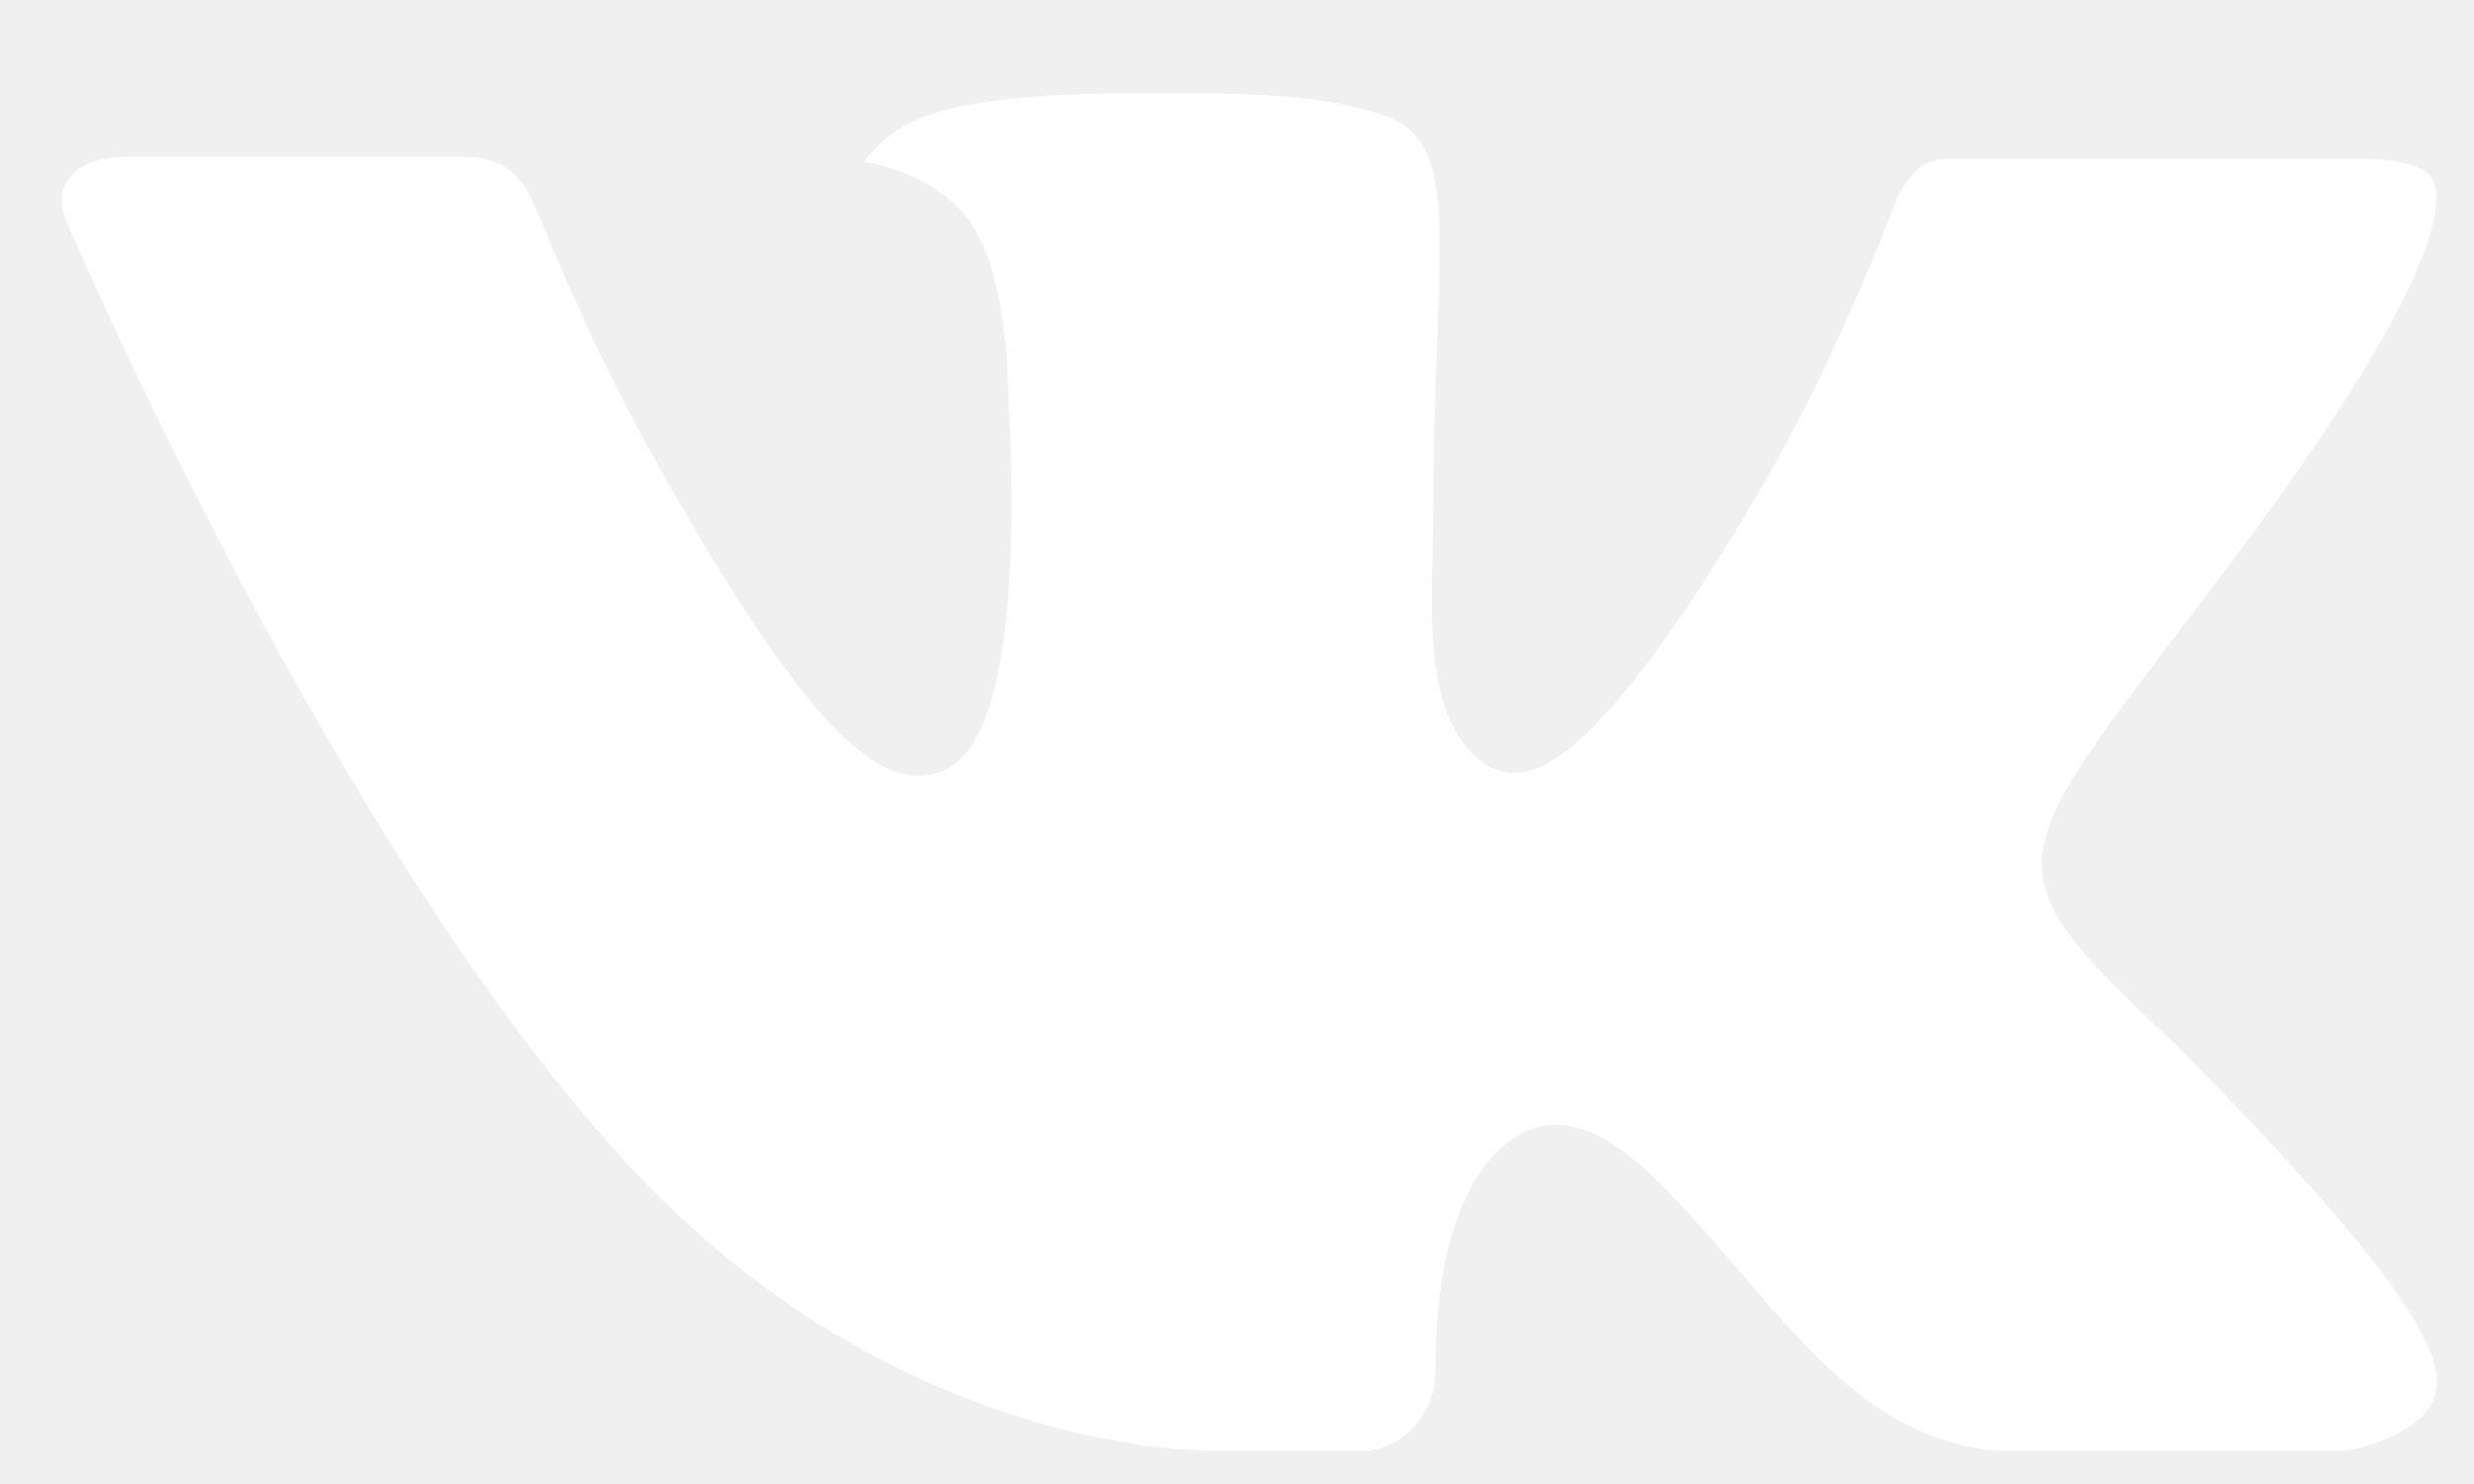
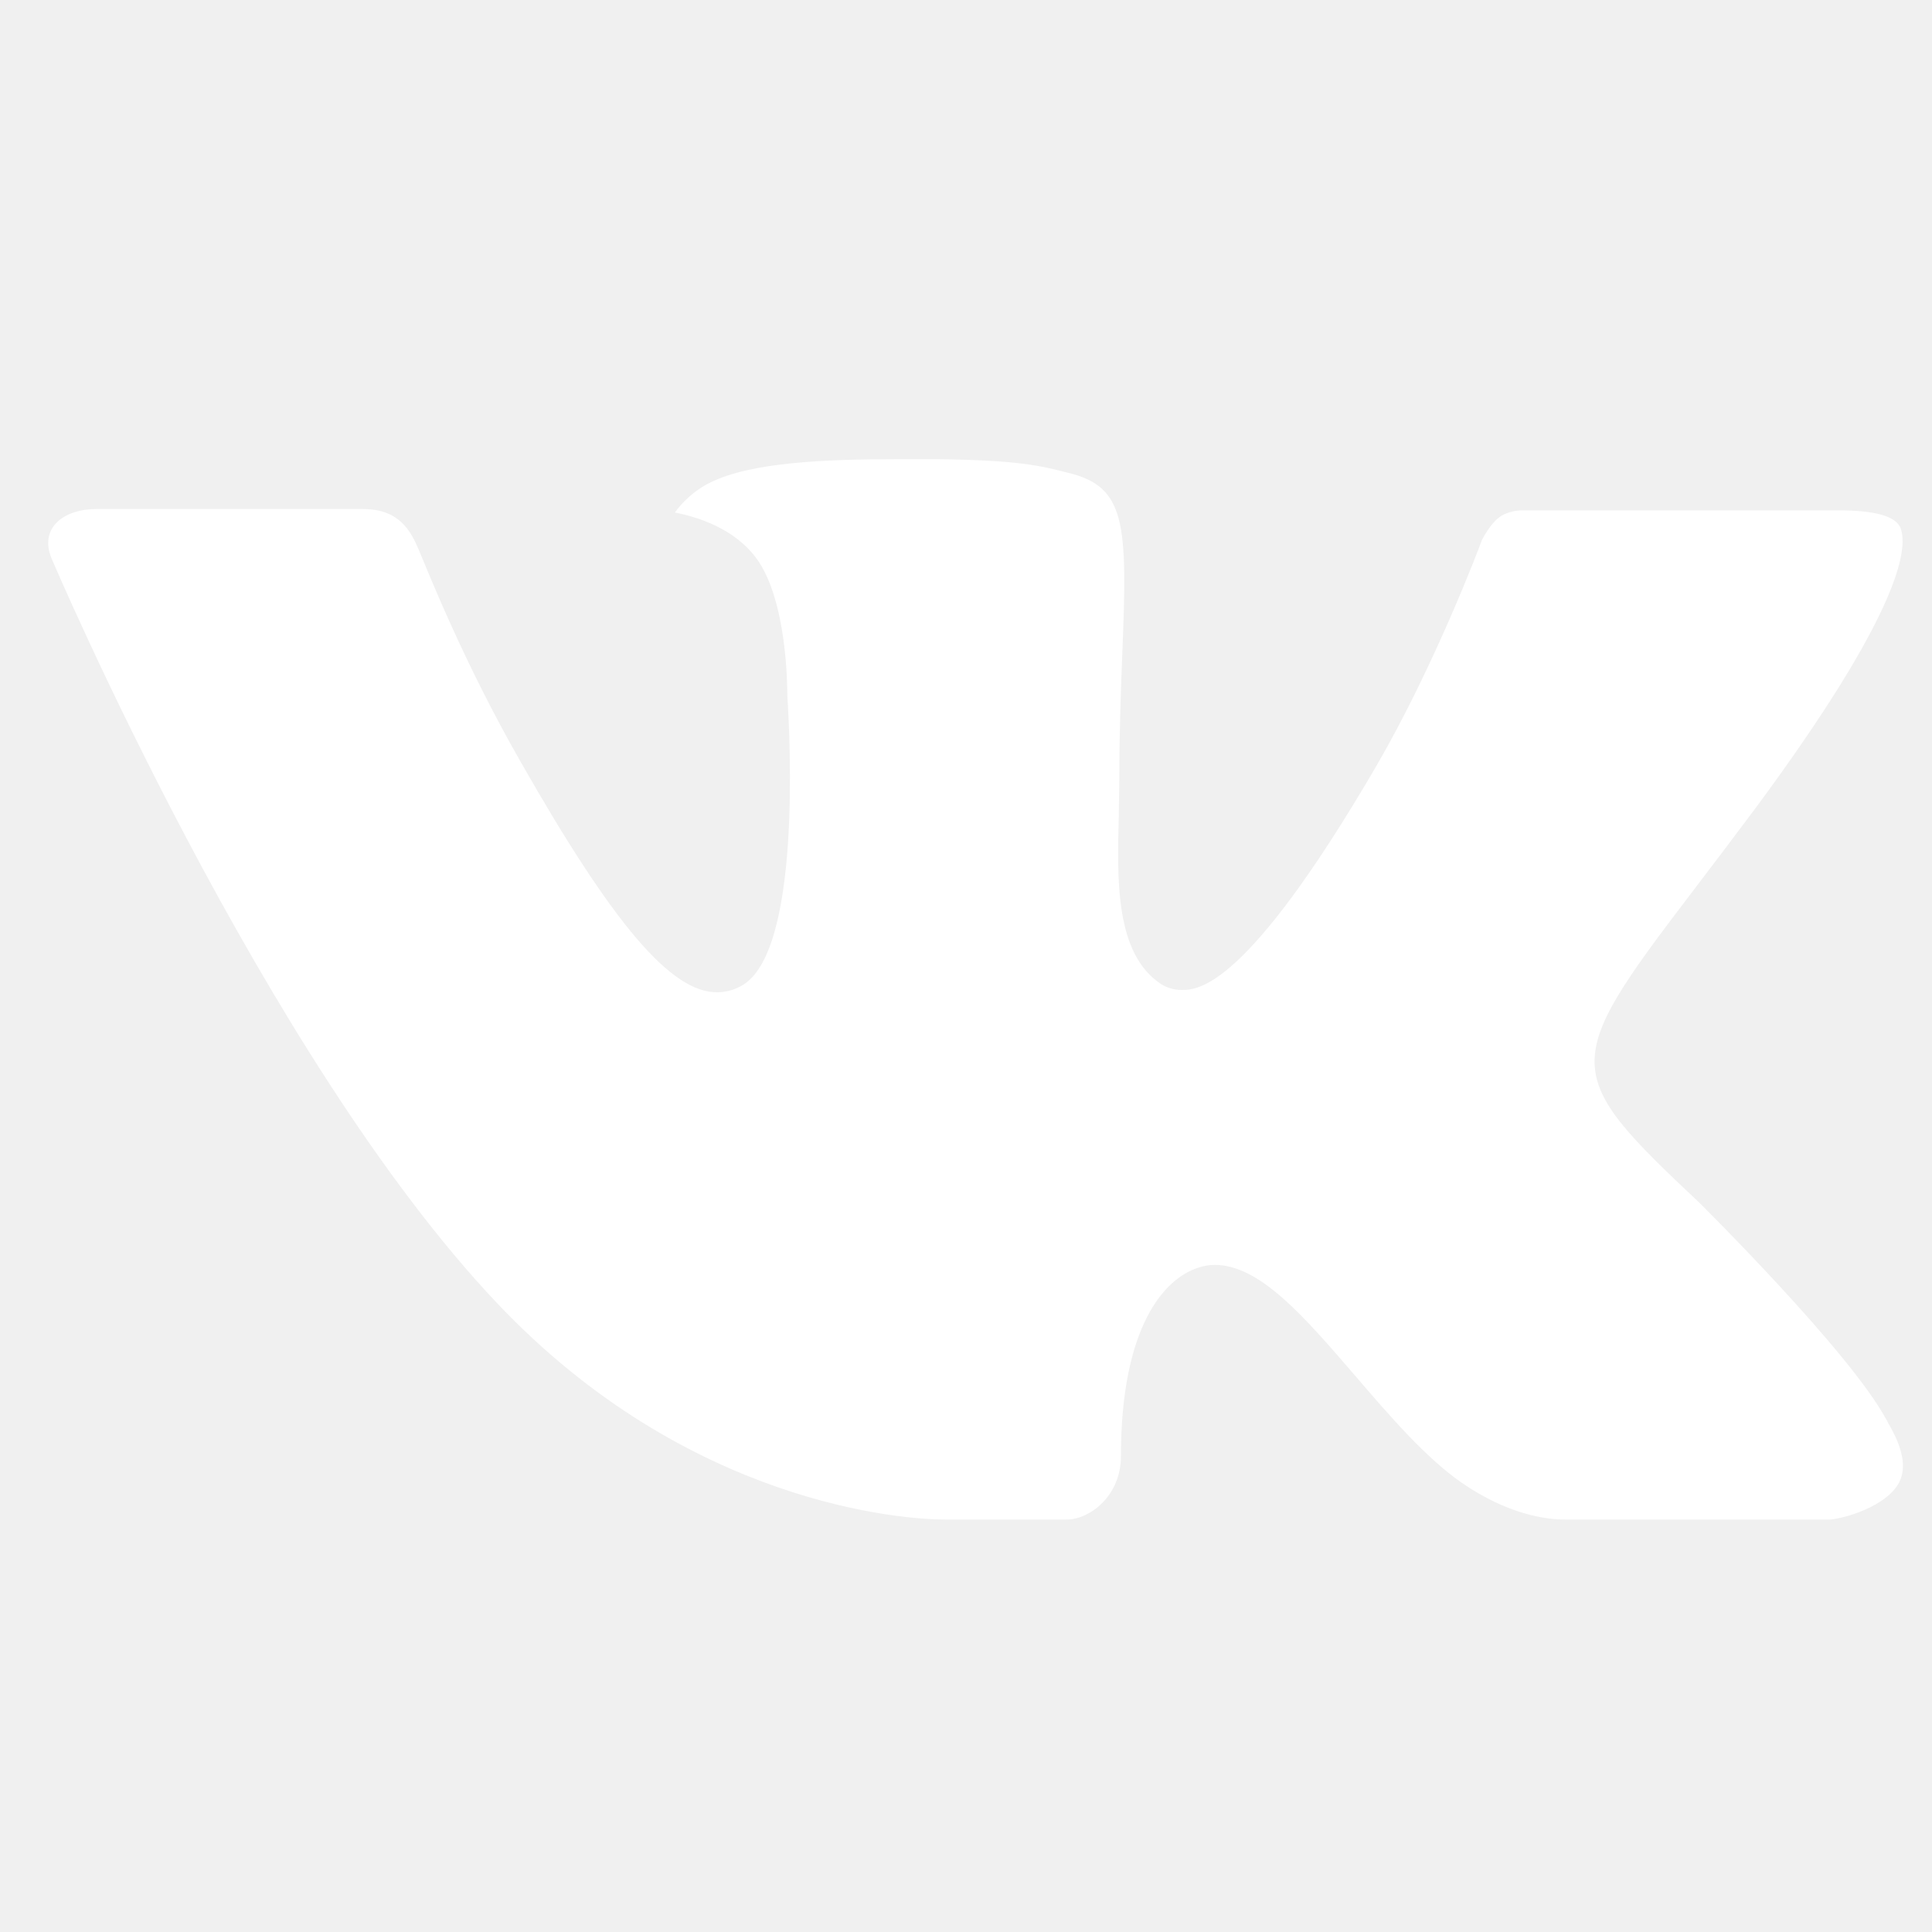
- <svg xmlns="http://www.w3.org/2000/svg" width="25" height="15" viewBox="0 0 25 15" fill="none">
-   <path fill-rule="evenodd" clip-rule="evenodd" d="M21.986 10.56C21.986 10.56 23.926 12.477 24.406 13.364C24.416 13.376 24.423 13.39 24.428 13.406C24.624 13.733 24.672 13.99 24.576 14.18C24.414 14.493 23.865 14.65 23.679 14.663H20.25C20.011 14.663 19.514 14.601 18.909 14.183C18.447 13.86 17.988 13.329 17.542 12.809C16.878 12.038 16.303 11.368 15.721 11.368C15.647 11.368 15.574 11.38 15.505 11.404C15.064 11.543 14.505 12.171 14.505 13.842C14.505 14.366 14.092 14.663 13.803 14.663H12.232C11.697 14.663 8.911 14.476 6.44 11.871C3.412 8.681 0.693 2.283 0.667 2.226C0.498 1.812 0.853 1.587 1.237 1.587H4.7C5.164 1.587 5.316 1.868 5.421 2.12C5.544 2.409 5.997 3.566 6.741 4.865C7.946 6.98 8.686 7.84 9.278 7.84C9.389 7.84 9.498 7.811 9.595 7.756C10.368 7.331 10.224 4.571 10.188 4.002C10.188 3.892 10.186 2.77 9.79 2.228C9.507 1.839 9.025 1.688 8.733 1.632C8.811 1.52 8.977 1.347 9.189 1.245C9.718 0.981 10.675 0.942 11.624 0.942H12.151C13.18 0.957 13.447 1.023 13.821 1.118C14.575 1.298 14.589 1.786 14.523 3.449C14.504 3.924 14.484 4.46 14.484 5.09C14.484 5.224 14.478 5.374 14.478 5.526C14.455 6.38 14.425 7.341 15.027 7.736C15.105 7.784 15.196 7.81 15.288 7.81C15.496 7.81 16.122 7.81 17.817 4.9C18.561 3.615 19.137 2.099 19.177 1.985C19.21 1.922 19.311 1.743 19.434 1.671C19.521 1.624 19.618 1.601 19.717 1.604H23.791C24.235 1.604 24.536 1.671 24.595 1.839C24.693 2.111 24.576 2.943 22.716 5.458C22.402 5.877 22.128 6.239 21.886 6.556C20.2 8.769 20.2 8.88 21.986 10.56Z" fill="white" />
+ <svg xmlns="http://www.w3.org/2000/svg" width="25" height="25" viewBox="0 0 25 25" fill="none">
+   <g clip-path="url(#clip0_10112_31)">
+     <path fill-rule="evenodd" clip-rule="evenodd" d="M21.986 15.56C21.986 15.56 23.926 17.477 24.406 18.364C24.416 18.376 24.423 18.39 24.428 18.406C24.624 18.733 24.672 18.99 24.576 19.18C24.414 19.493 23.865 19.65 23.679 19.663H20.25C20.011 19.663 19.514 19.601 18.909 19.183C18.447 18.86 17.988 18.329 17.542 17.809C16.878 17.038 16.303 16.368 15.721 16.368C15.647 16.368 15.574 16.38 15.505 16.404C15.064 16.543 14.505 17.171 14.505 18.842C14.505 19.366 14.092 19.663 13.803 19.663H12.232C11.697 19.663 8.911 19.476 6.44 16.871C3.412 13.681 0.693 7.283 0.667 7.226C0.498 6.812 0.853 6.587 1.237 6.587H4.7C5.164 6.587 5.316 6.868 5.421 7.12C5.544 7.409 5.997 8.566 6.741 9.865C7.946 11.98 8.686 12.84 9.278 12.84C9.389 12.84 9.498 12.811 9.595 12.756C10.368 12.331 10.224 9.571 10.188 9.002C10.188 8.892 10.186 7.77 9.79 7.228C9.507 6.839 9.025 6.688 8.733 6.632C8.811 6.52 8.977 6.347 9.189 6.245C9.718 5.981 10.675 5.942 11.624 5.942H12.151C13.18 5.957 13.447 6.023 13.821 6.118C14.575 6.298 14.589 6.786 14.523 8.449C14.504 8.924 14.484 9.46 14.484 10.09C14.484 10.224 14.478 10.374 14.478 10.526C14.455 11.38 14.425 12.341 15.027 12.736C15.105 12.784 15.196 12.81 15.288 12.81C15.496 12.81 16.122 12.81 17.817 9.9C18.561 8.615 19.137 7.099 19.177 6.985C19.21 6.922 19.311 6.743 19.434 6.671C19.521 6.624 19.618 6.601 19.717 6.604H23.791C24.235 6.604 24.536 6.671 24.595 6.839C24.693 7.111 24.576 7.943 22.716 10.458C22.402 10.877 22.128 11.239 21.886 11.556C20.2 13.769 20.2 13.88 21.986 15.56Z" fill="white" />
+   </g>
+   <defs>
+     <clipPath id="clip0_10112_31">
+       <rect x="0.624" y="0.803" width="24" height="24" fill="white" />
+     </clipPath>
+   </defs>
</svg>
